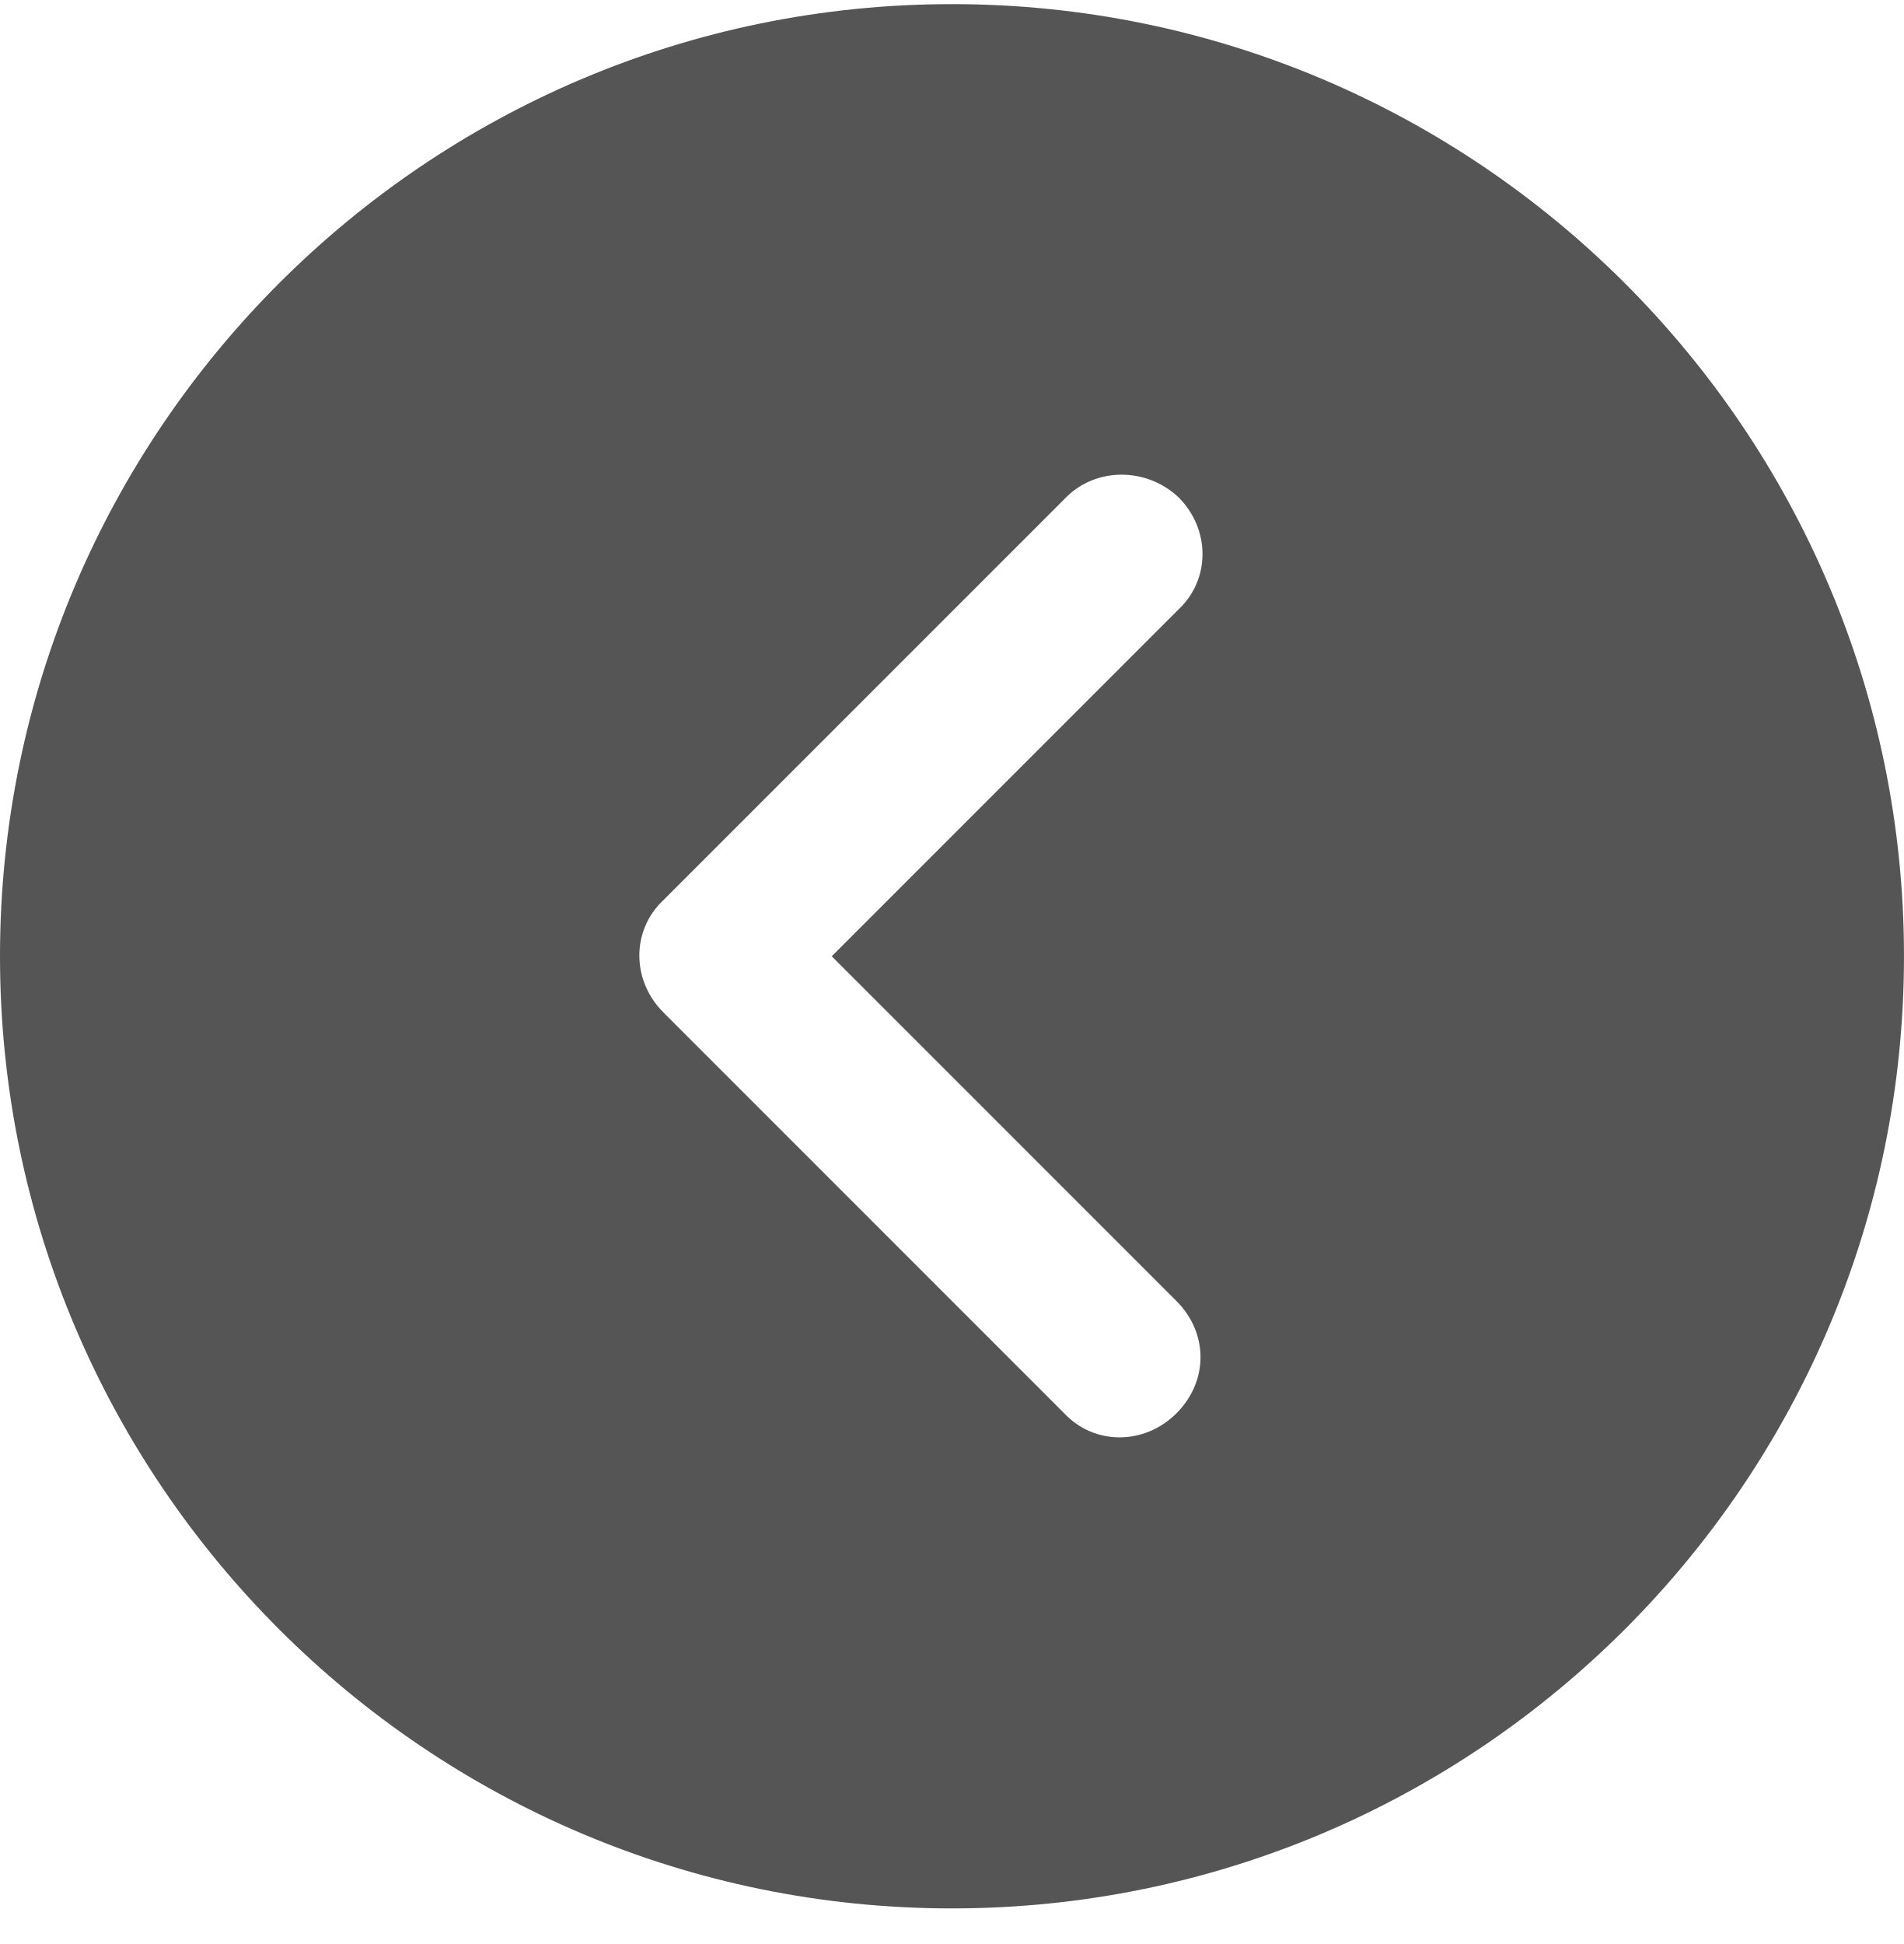
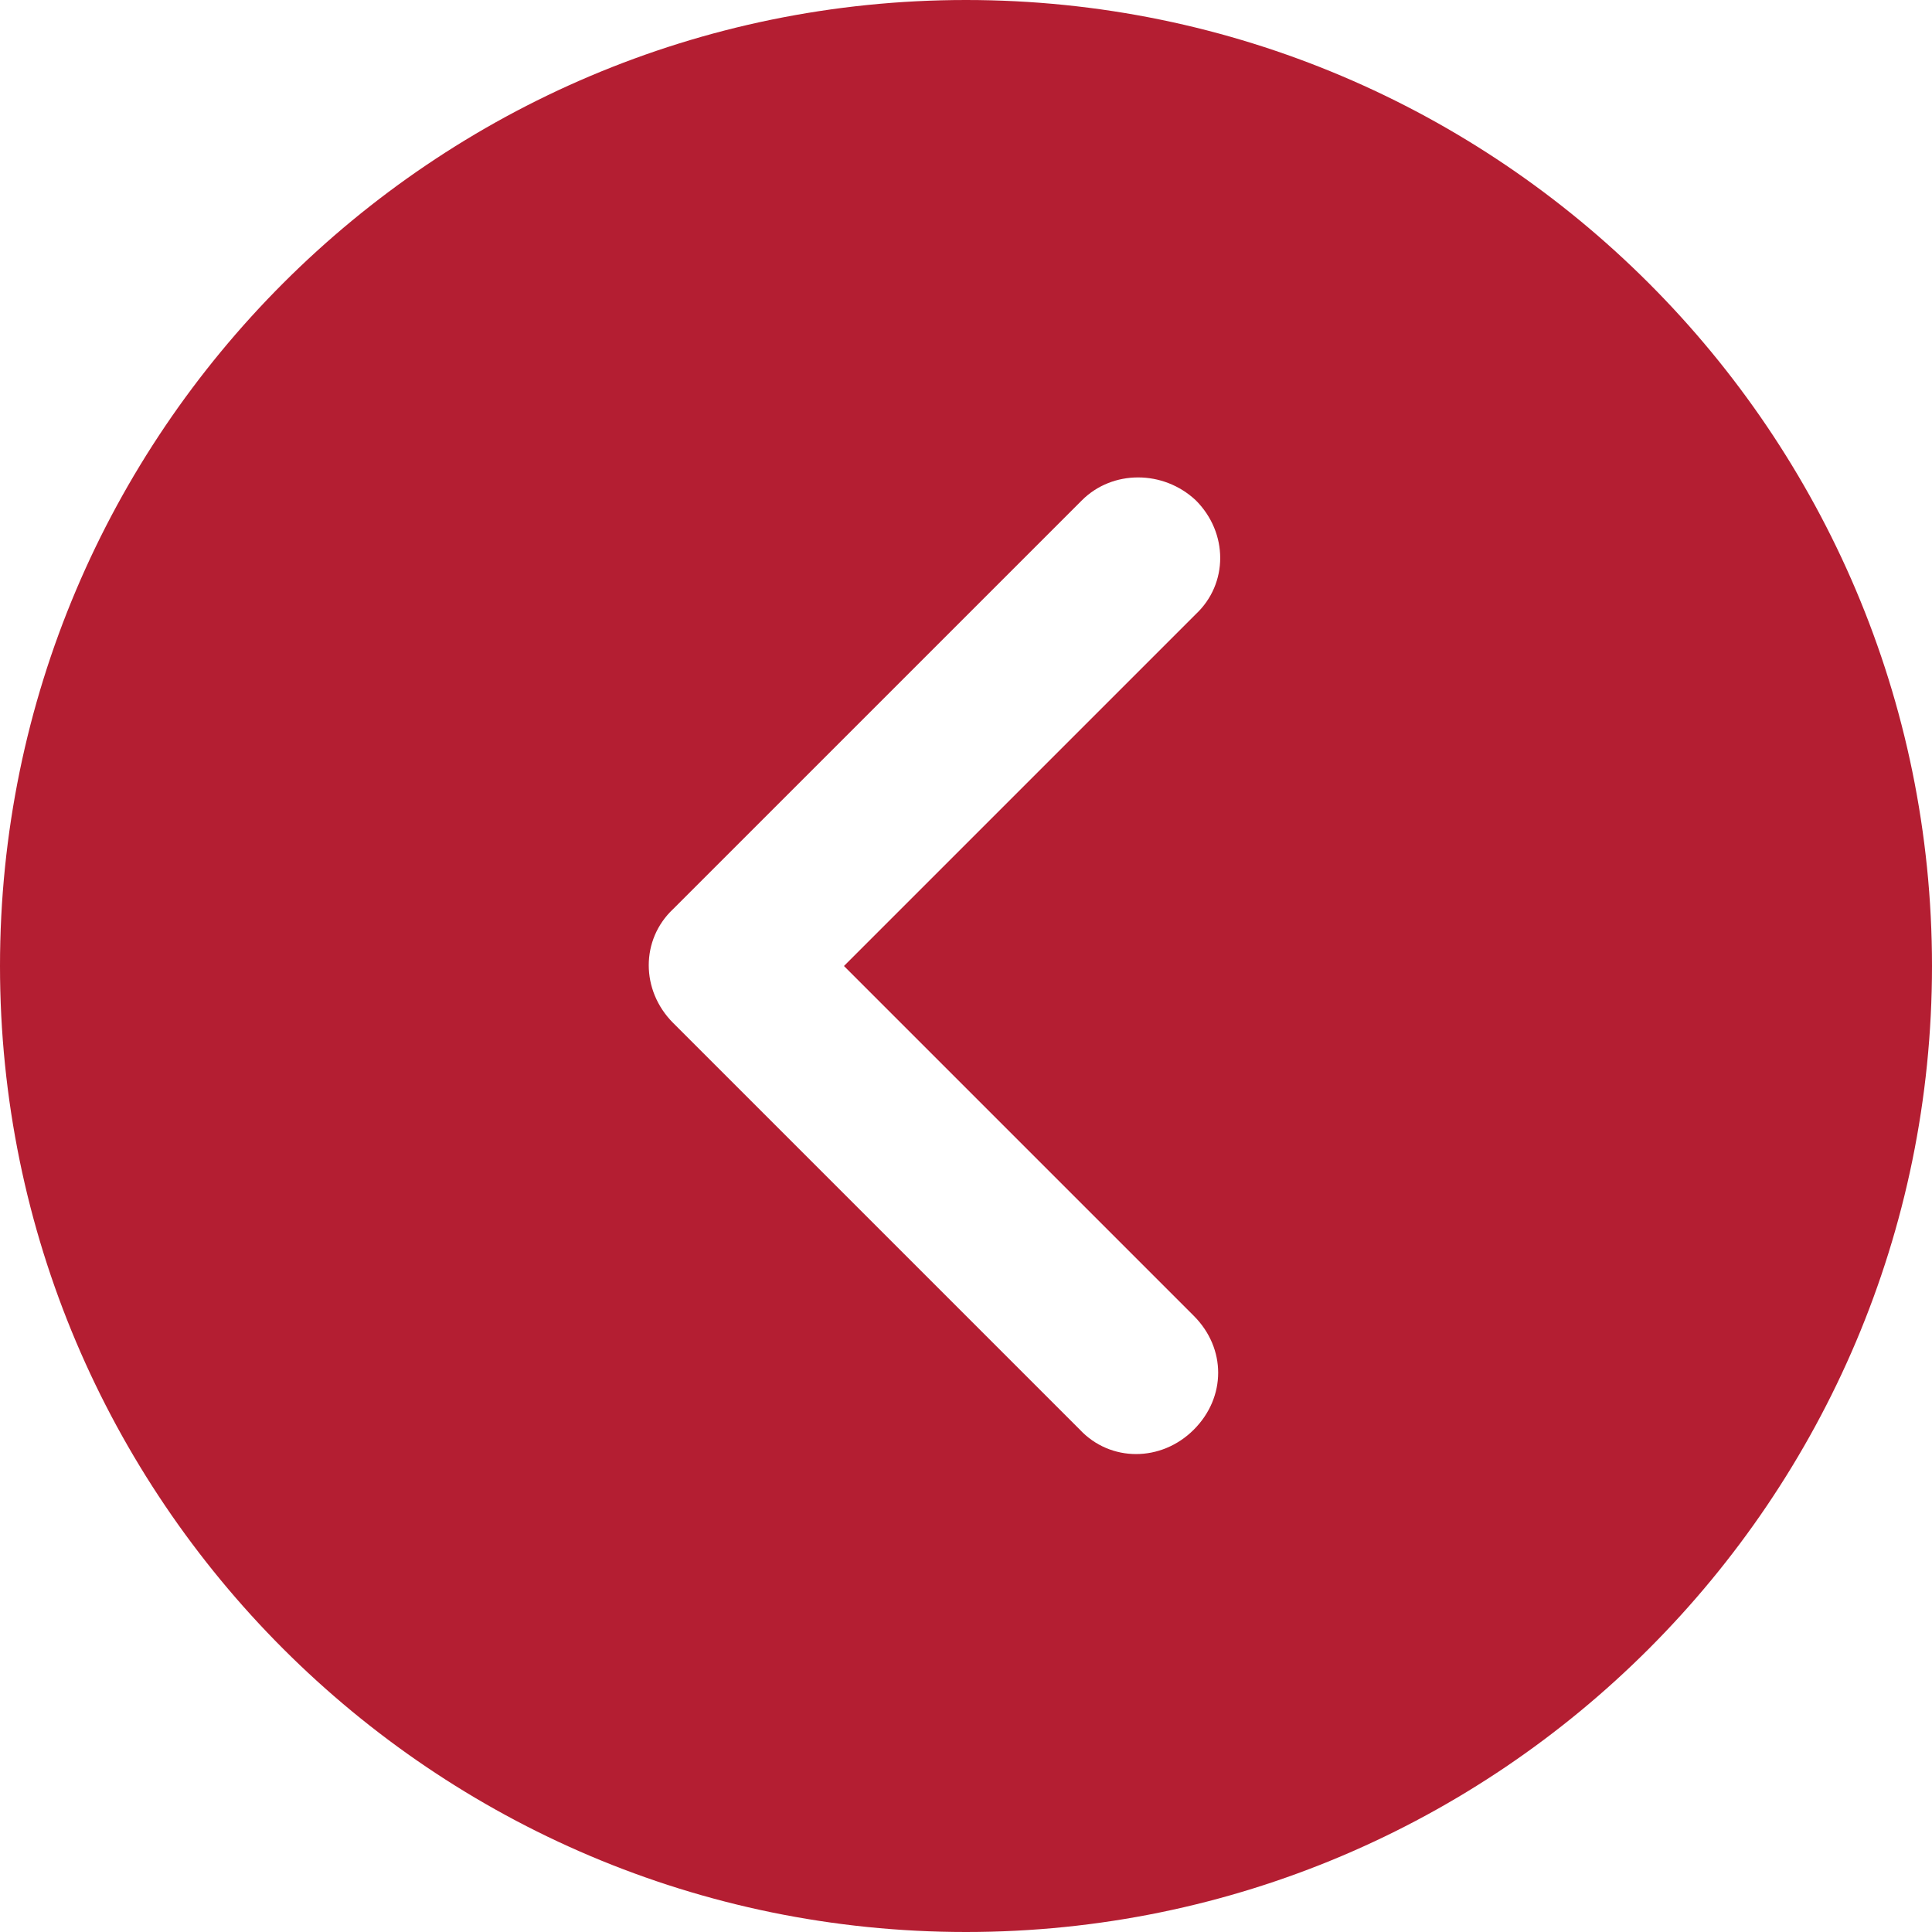
- <svg xmlns="http://www.w3.org/2000/svg" width="48" height="49" viewBox="0 0 48 49" fill="none">
-   <path d="M0 24.104C0 37.341 10.762 48.103 24 48.103C37.238 48.103 48 37.341 48 24.104C48 10.866 37.238 0.104 24 0.104C10.762 0.104 0 10.866 0 24.104ZM29.709 12.533C30.518 13.341 30.518 14.605 29.709 15.363L20.968 24.104L29.659 32.794C30.063 33.198 30.265 33.703 30.265 34.209C30.265 34.714 30.063 35.219 29.659 35.623C28.851 36.432 27.587 36.432 26.829 35.623L16.724 25.518C15.916 24.71 15.916 23.447 16.724 22.689L26.88 12.533C27.638 11.775 28.901 11.775 29.709 12.533Z" fill="#555555" />
+ <svg xmlns="http://www.w3.org/2000/svg" width="48" height="48" viewBox="0 0 48 48" fill="none">
+   <path d="M0 24C0 37.238 10.762 48 24 48C37.238 48 48 37.238 48 24C48 10.762 37.238 0 24 0C10.762 0 0 10.762 0 24ZM29.709 12.43C30.518 13.238 30.518 14.501 29.709 15.259L20.968 24L29.659 32.691C30.063 33.095 30.265 33.6 30.265 34.105C30.265 34.611 30.063 35.116 29.659 35.52C28.851 36.328 27.587 36.328 26.829 35.52L16.724 25.415C15.916 24.606 15.916 23.343 16.724 22.585L26.88 12.43C27.638 11.672 28.901 11.672 29.709 12.43Z" fill="#B41E32" />
</svg>
